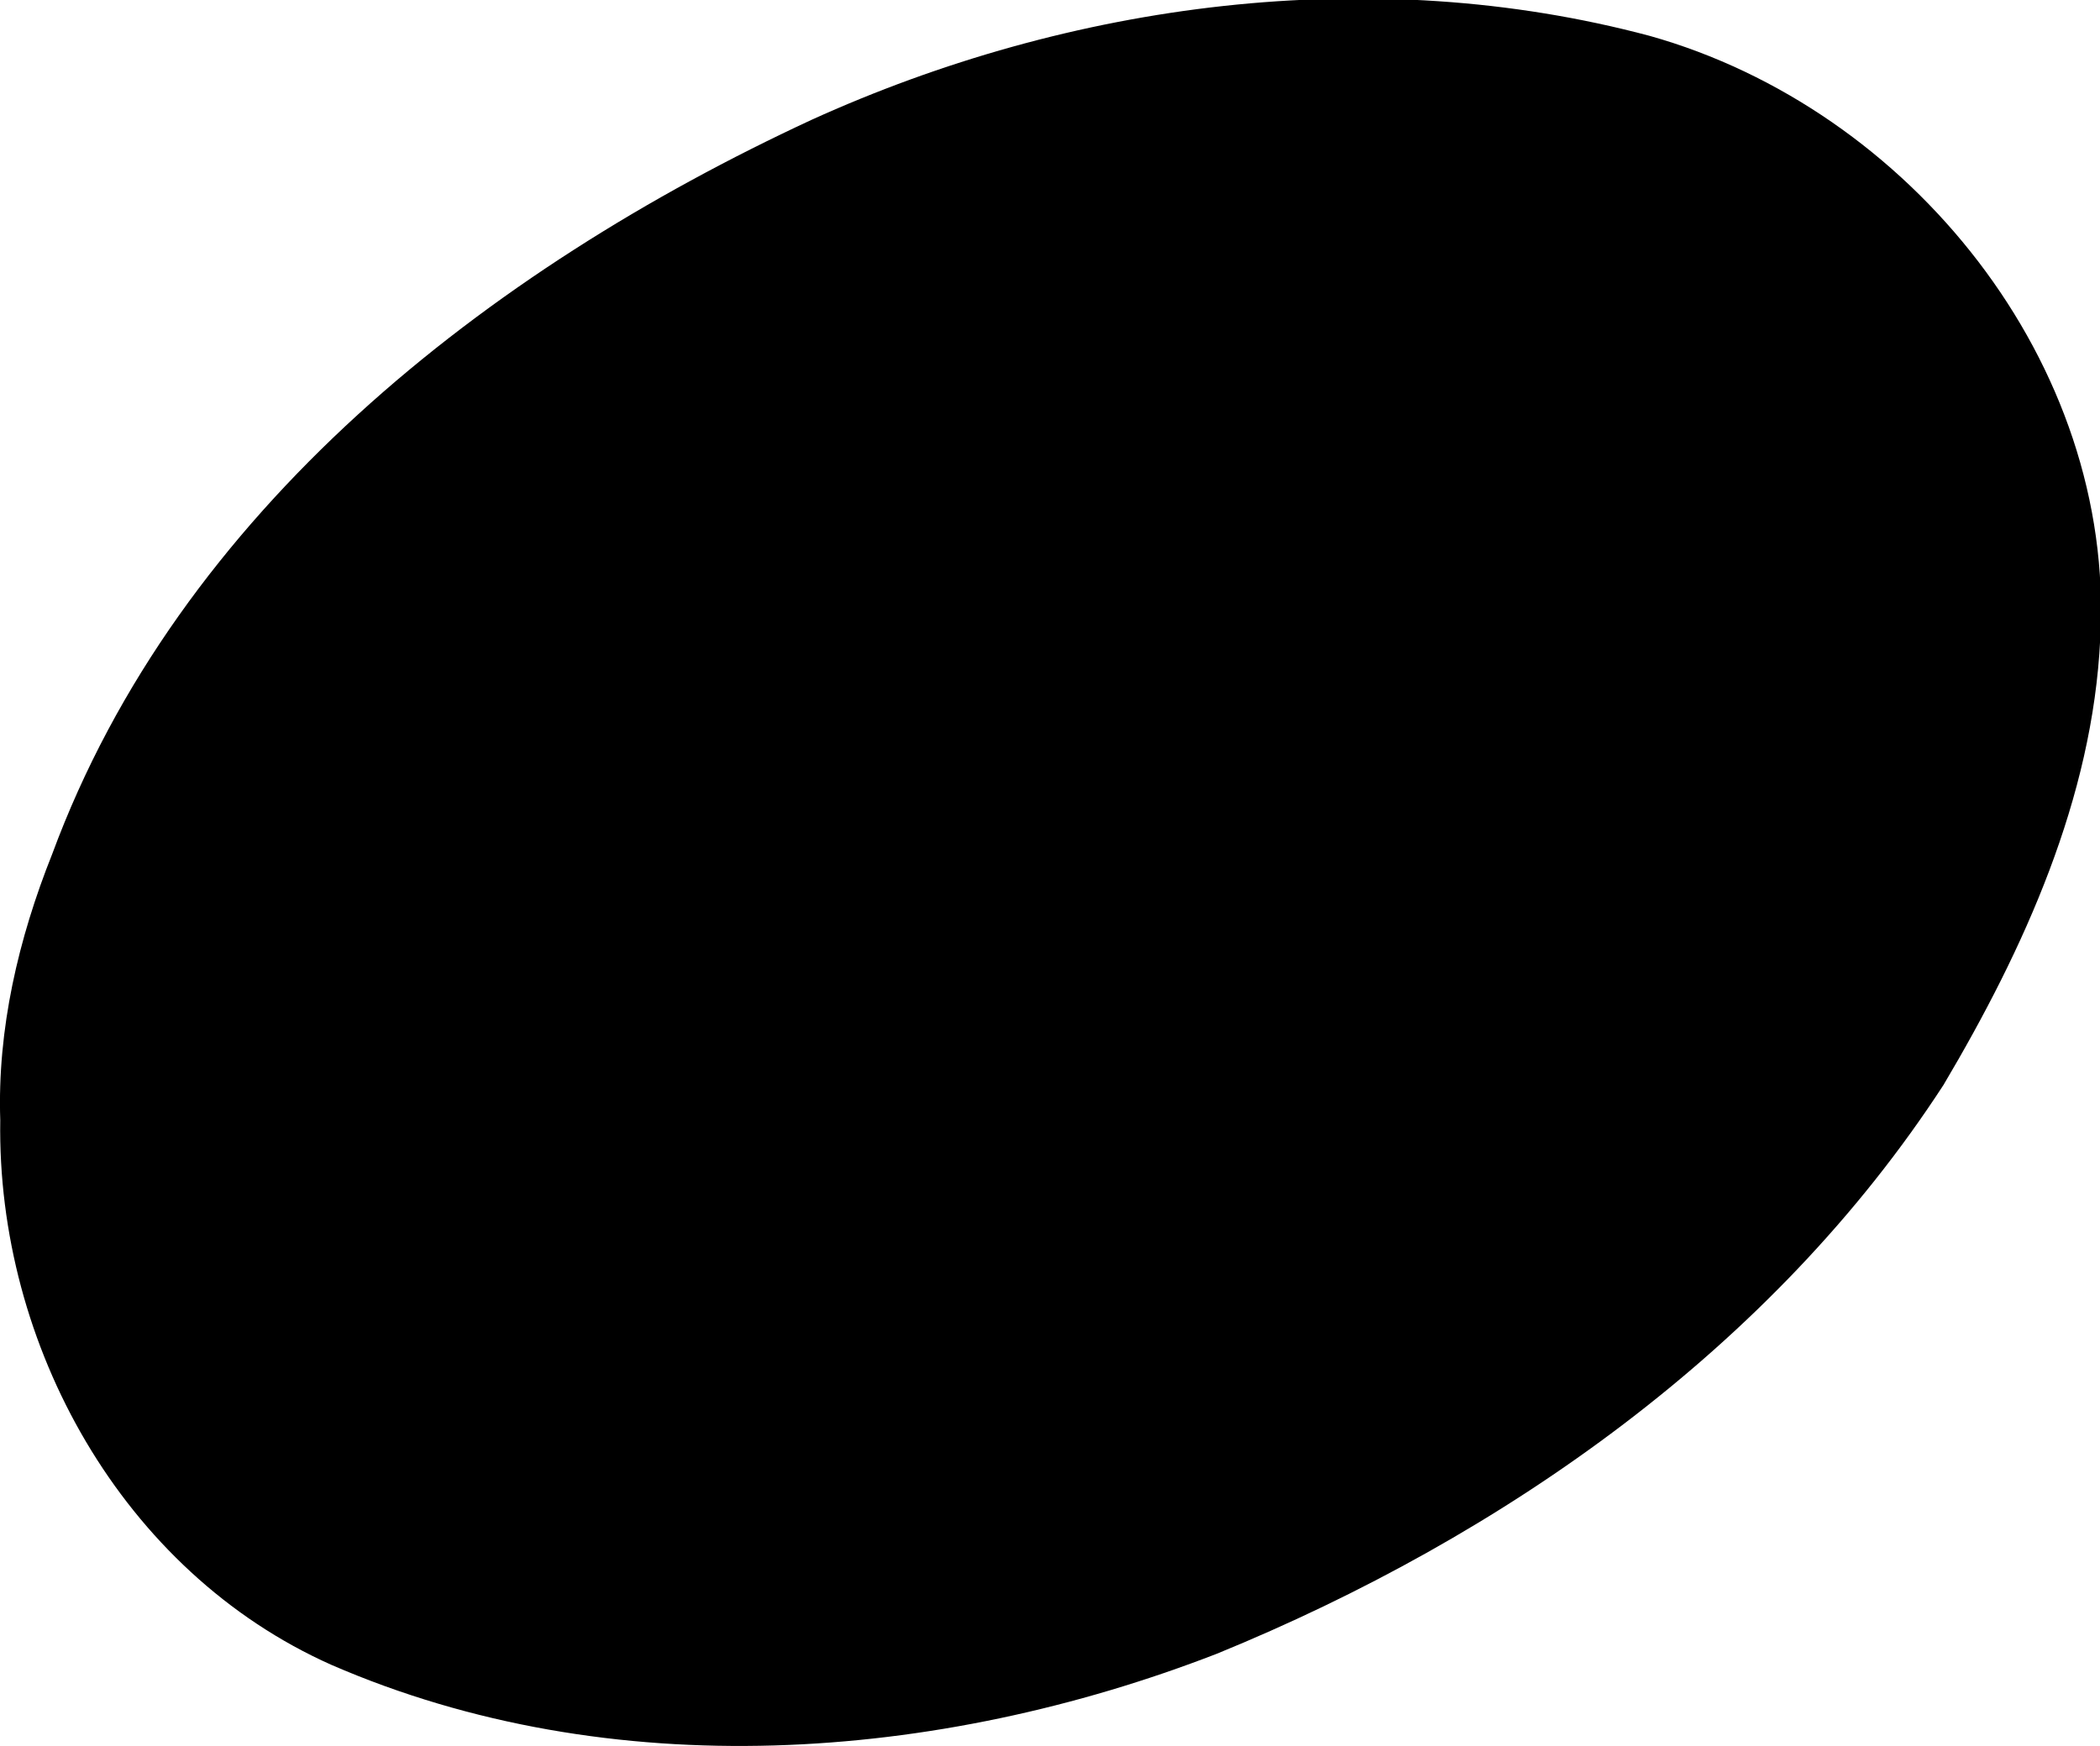
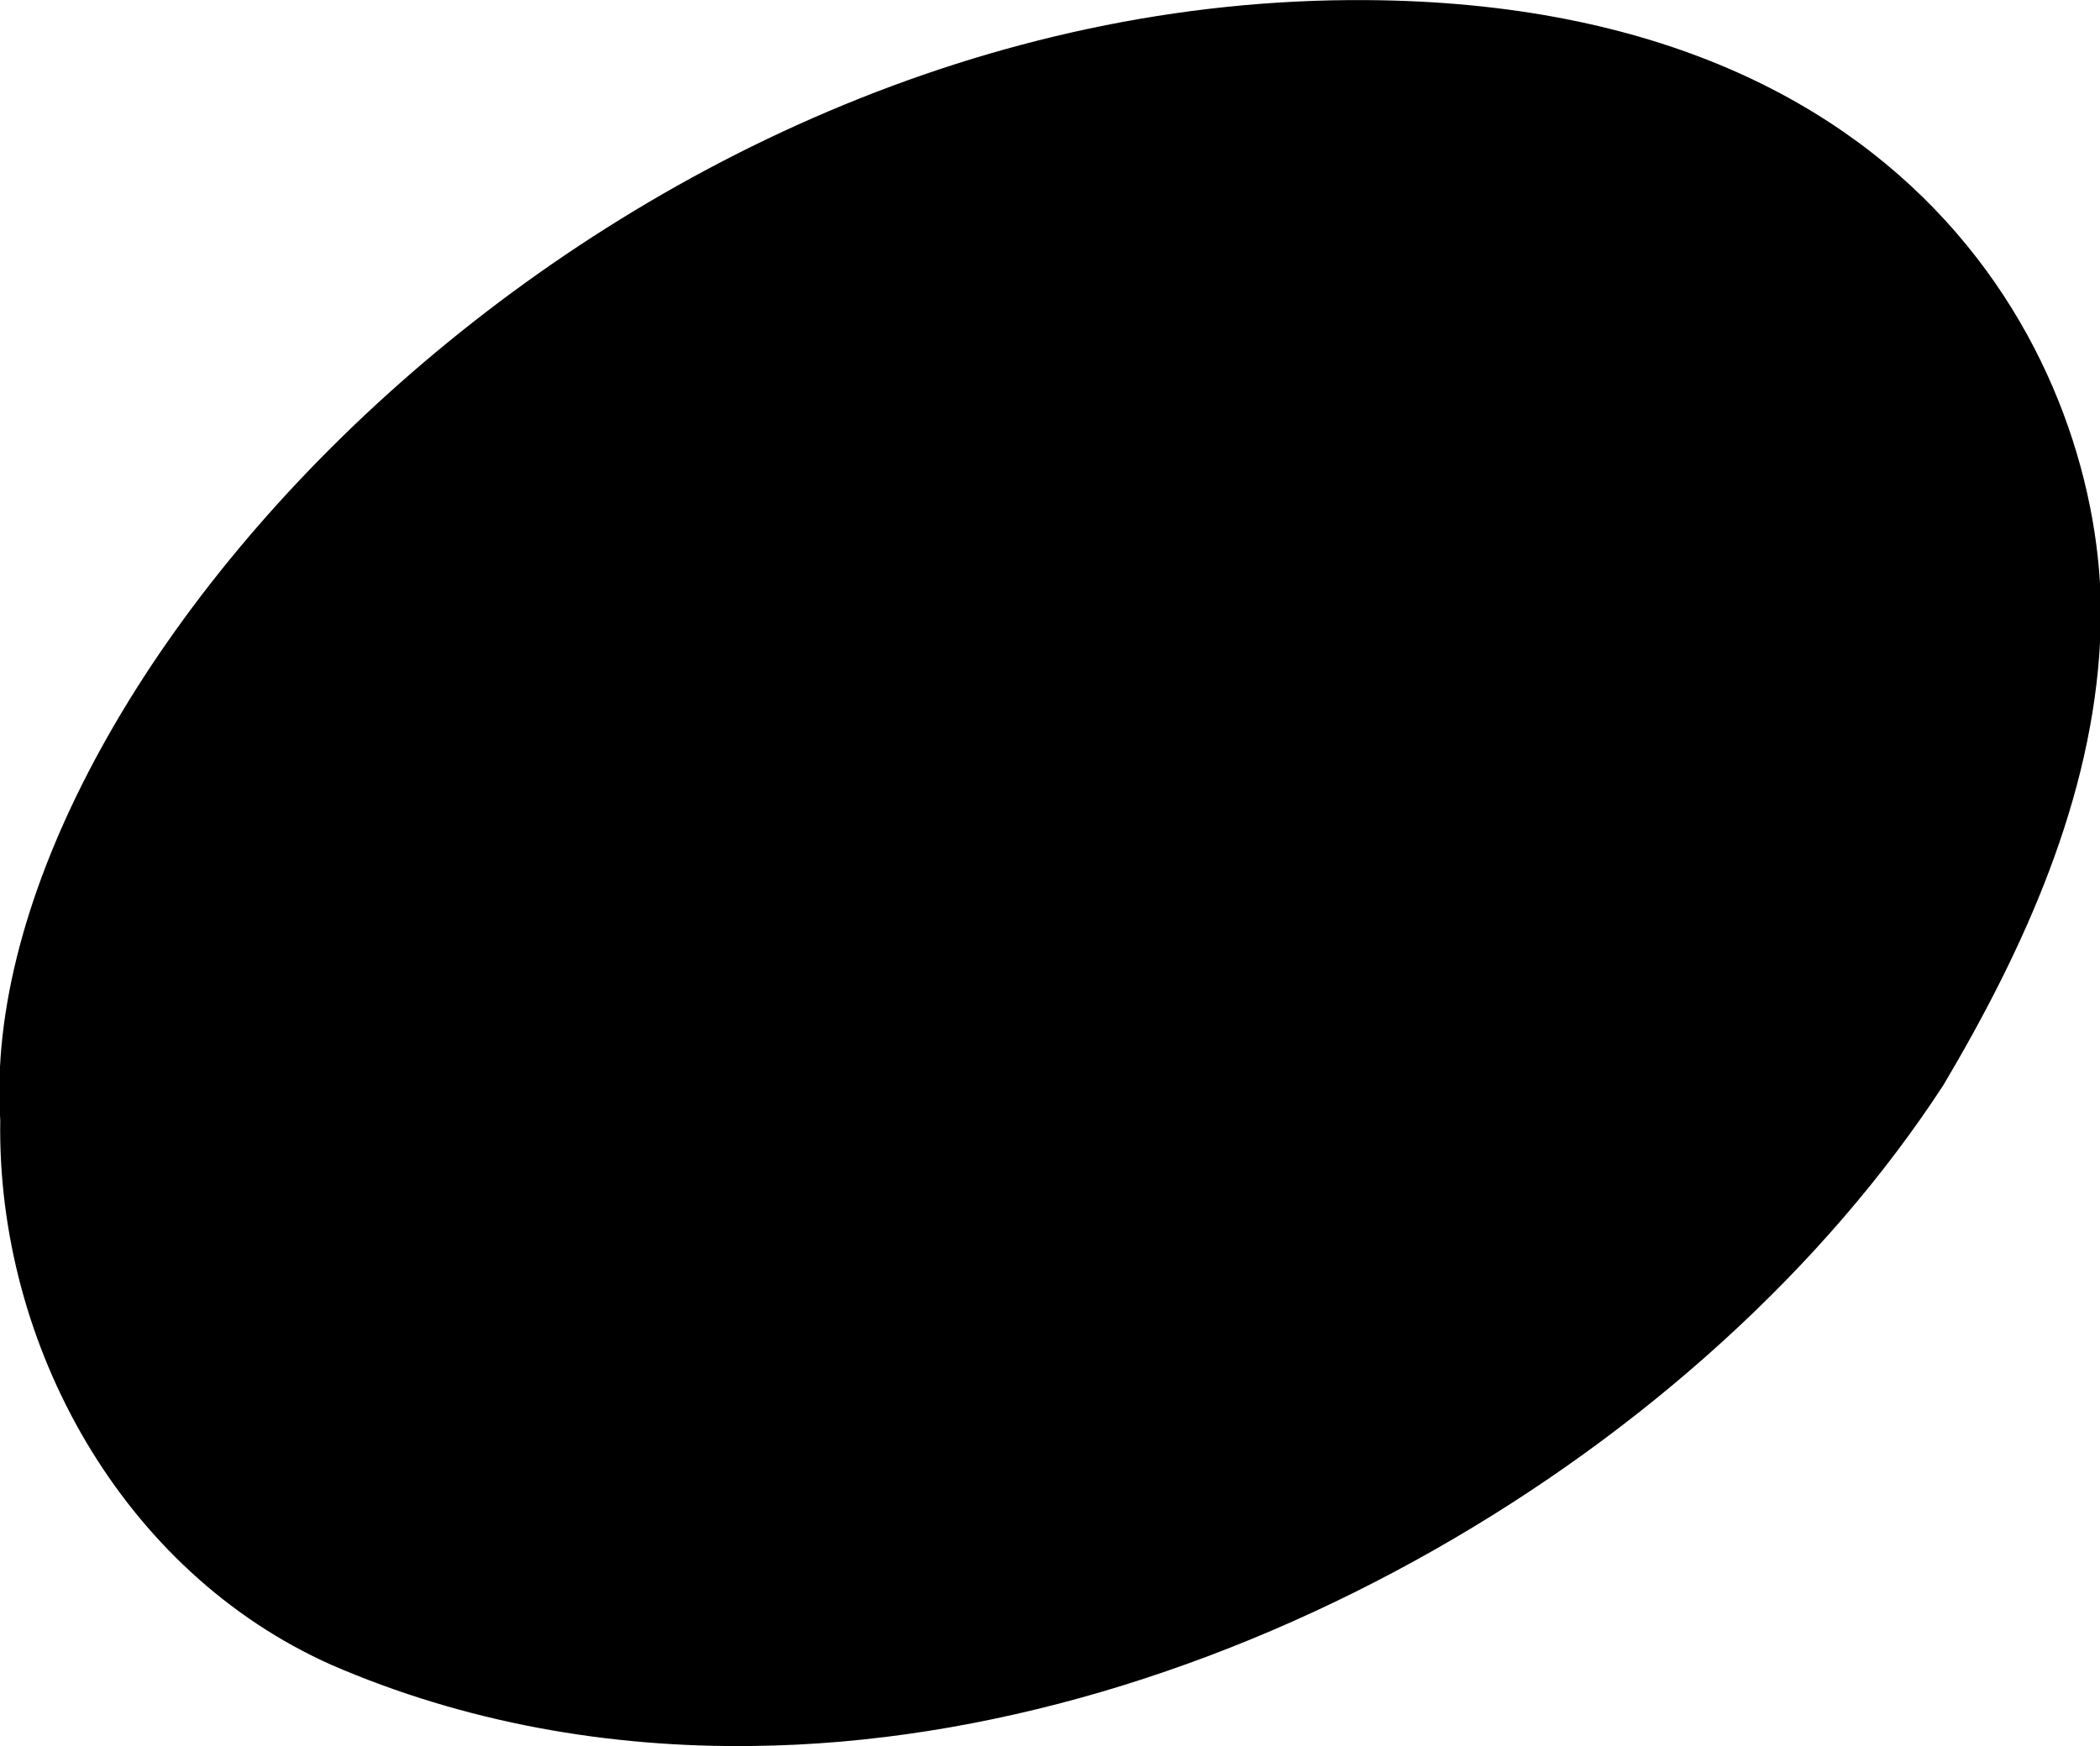
<svg xmlns="http://www.w3.org/2000/svg" width="4.167mm" height="3.465mm" viewBox="0 0 4.167 3.465" version="1.1" id="svg1">
  <defs id="defs1" />
  <g id="layer1" transform="translate(-147.6375,-161.3958)">
-     <path d="m 147.741,163.091 c 0.252,-0.682 0.864,-1.159 1.506,-1.457 0.515,-0.234 1.113,-0.314 1.664,-0.167 0.516,0.145 0.924,0.65 0.894,1.196 -0.015,0.317 -0.151,0.616 -0.311,0.886 -0.339,0.522 -0.872,0.896 -1.442,1.129 -0.555,0.215 -1.202,0.263 -1.757,0.022 -0.415,-0.185 -0.664,-0.635 -0.657,-1.081 -0.006,-0.181 0.036,-0.36 0.103,-0.528 z" style="fill:#000000;fill-opacity:1;fill-rule:nonzero;stroke:none;stroke-width:0.353" id="path1-27" />
+     <path d="m 150.35,161.396 c 1.154,0.008 1.48,0.802 1.455,1.267 -0.015,0.317 -0.151,0.616 -0.311,0.886 -0.471,0.724 -1.439,1.301 -2.361,1.312 -0.287,0.004 -0.573,-0.046 -0.838,-0.161 -0.415,-0.185 -0.664,-0.635 -0.657,-1.081 -0.056,-0.87 1.204,-2.234 2.712,-2.223 z" style="fill:#000000;fill-opacity:1;fill-rule:nonzero;stroke:none;stroke-width:0.353" id="path1-27" />
  </g>
</svg>
